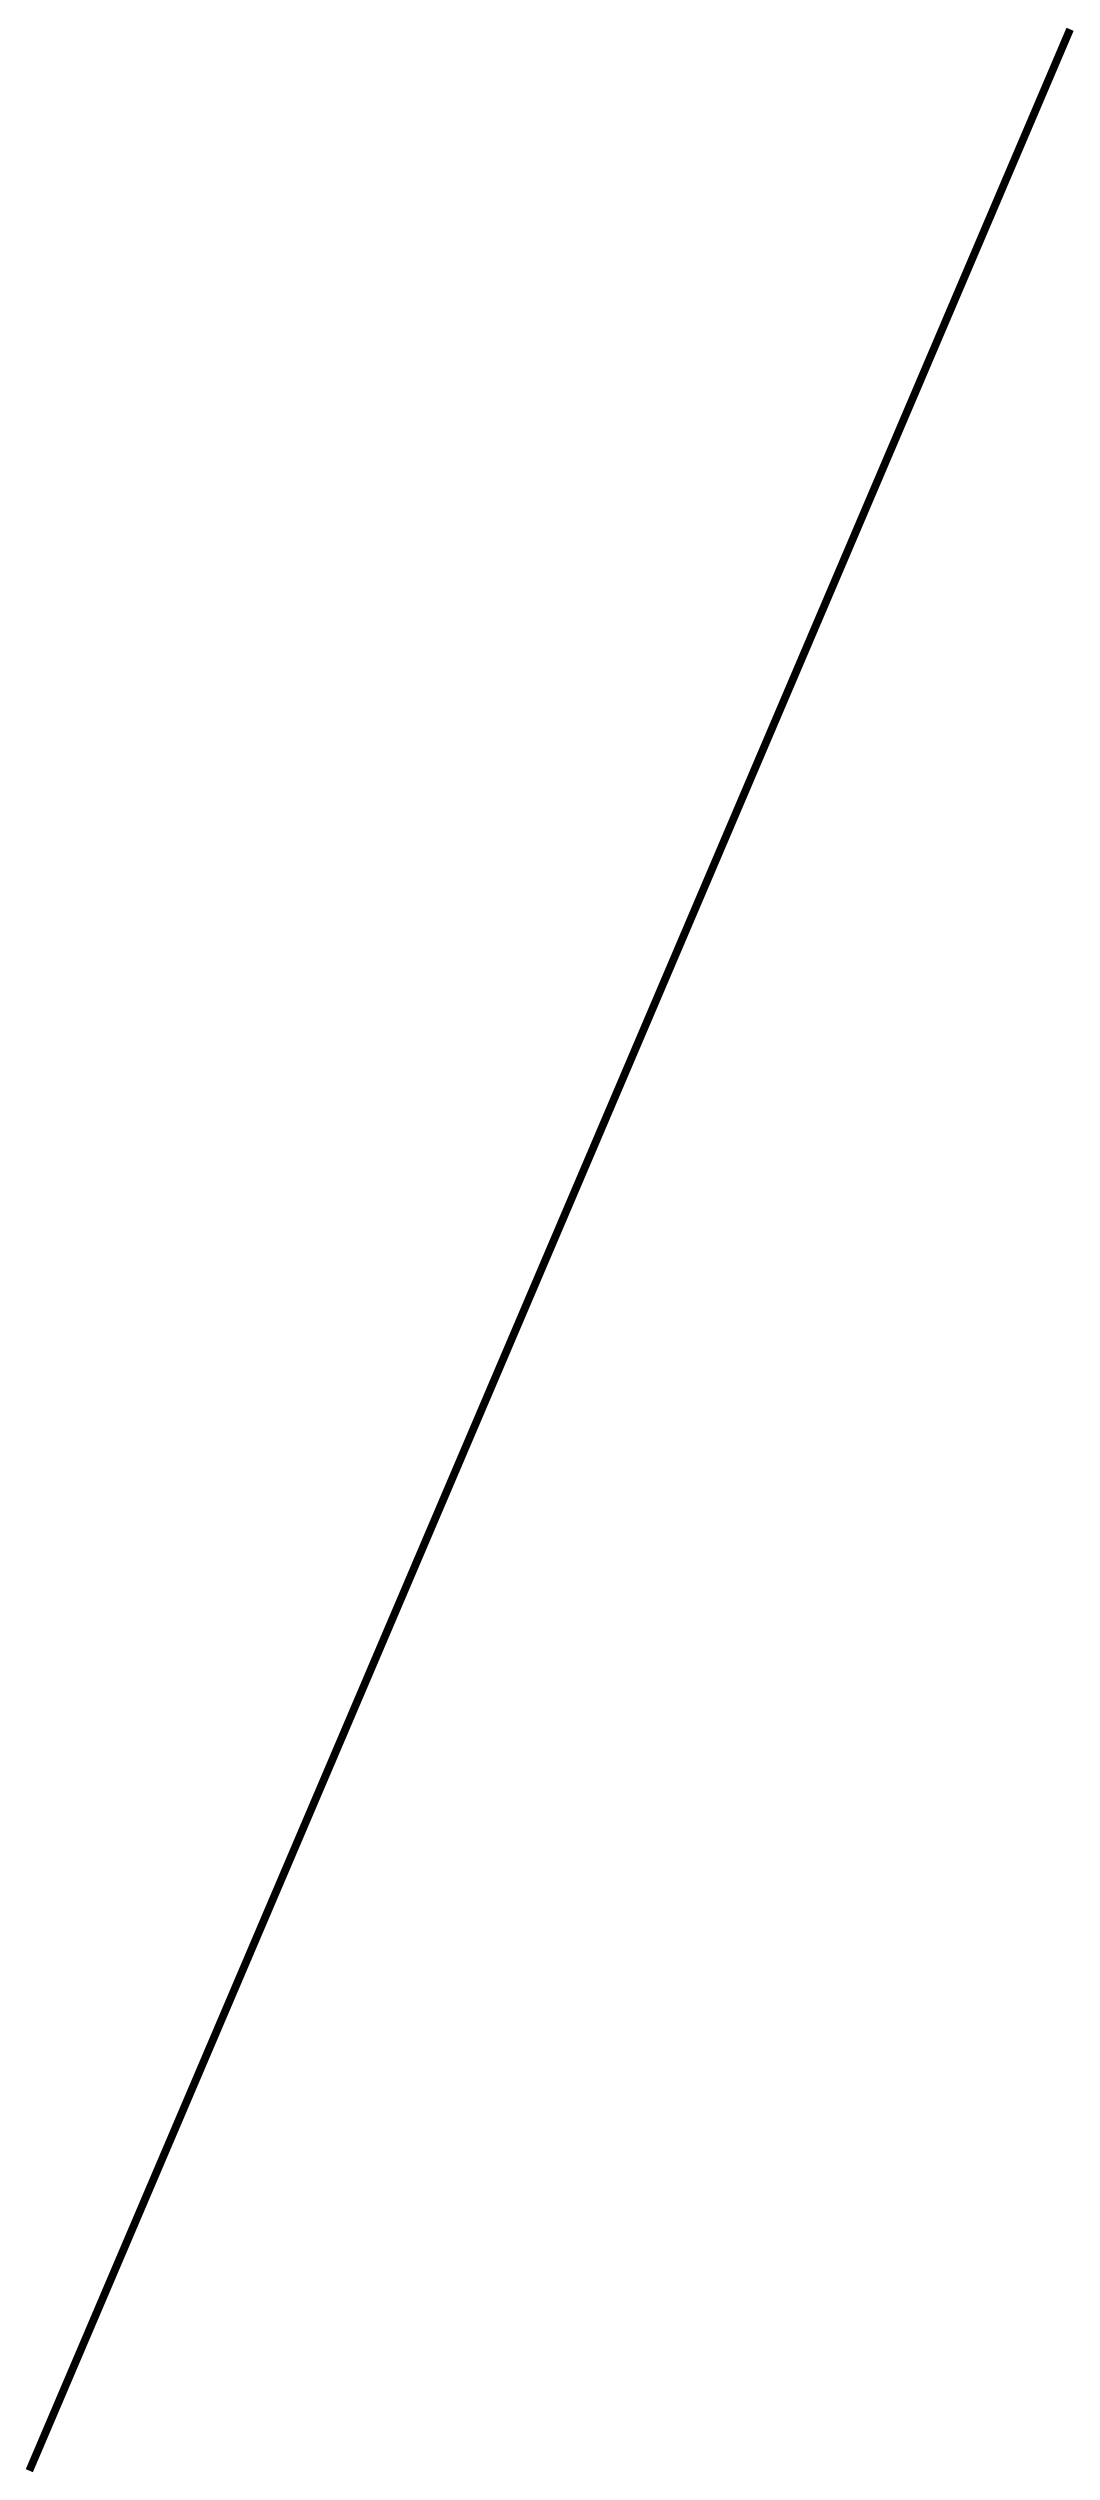
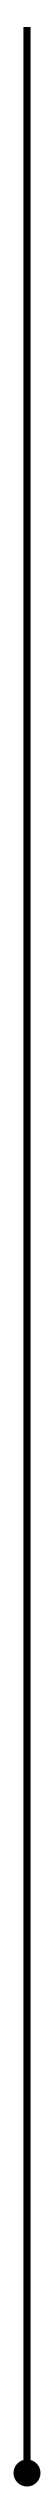
- <svg xmlns="http://www.w3.org/2000/svg" version="1.1" id="SC-topline" width="37.52mm" height="85.322mm" viewBox="64.413 1679.235 37.52 85.322">
+ <svg xmlns="http://www.w3.org/2000/svg" version="1.1" id="SC-topline" width="2mm" height="92.577mm" viewBox="82.173 1675.608 2 92.577">
  <style type="text/css" id="style-SC-topline">
  .outline {
    stroke: #000000;
    stroke-width: 0.5;
    fill:none;
  }
  </style>
  <g id="SC-topline-def">
-     <path style="display:inline;fill:none;stroke:#000000;stroke-width:0.265px;stroke-linecap:butt;stroke-linejoin:miter;stroke-opacity:1" d="M 100.933,1680.235 L 65.413,1763.557" id="SC-topline-outline" />
+     <path style="display:inline;fill:none;stroke:#000000;stroke-width:0.265px;stroke-linecap:butt;stroke-linejoin:miter;stroke-opacity:1" d="M 83.173,1676.608 L 83.173,1767.185" id="SC-topline-outline" />
+     <circle id="SC-topline-origin" cx="83.173" cy="1767.185" r="0.5" style="fill:#000000;stroke:none" />
  </g>
</svg>
